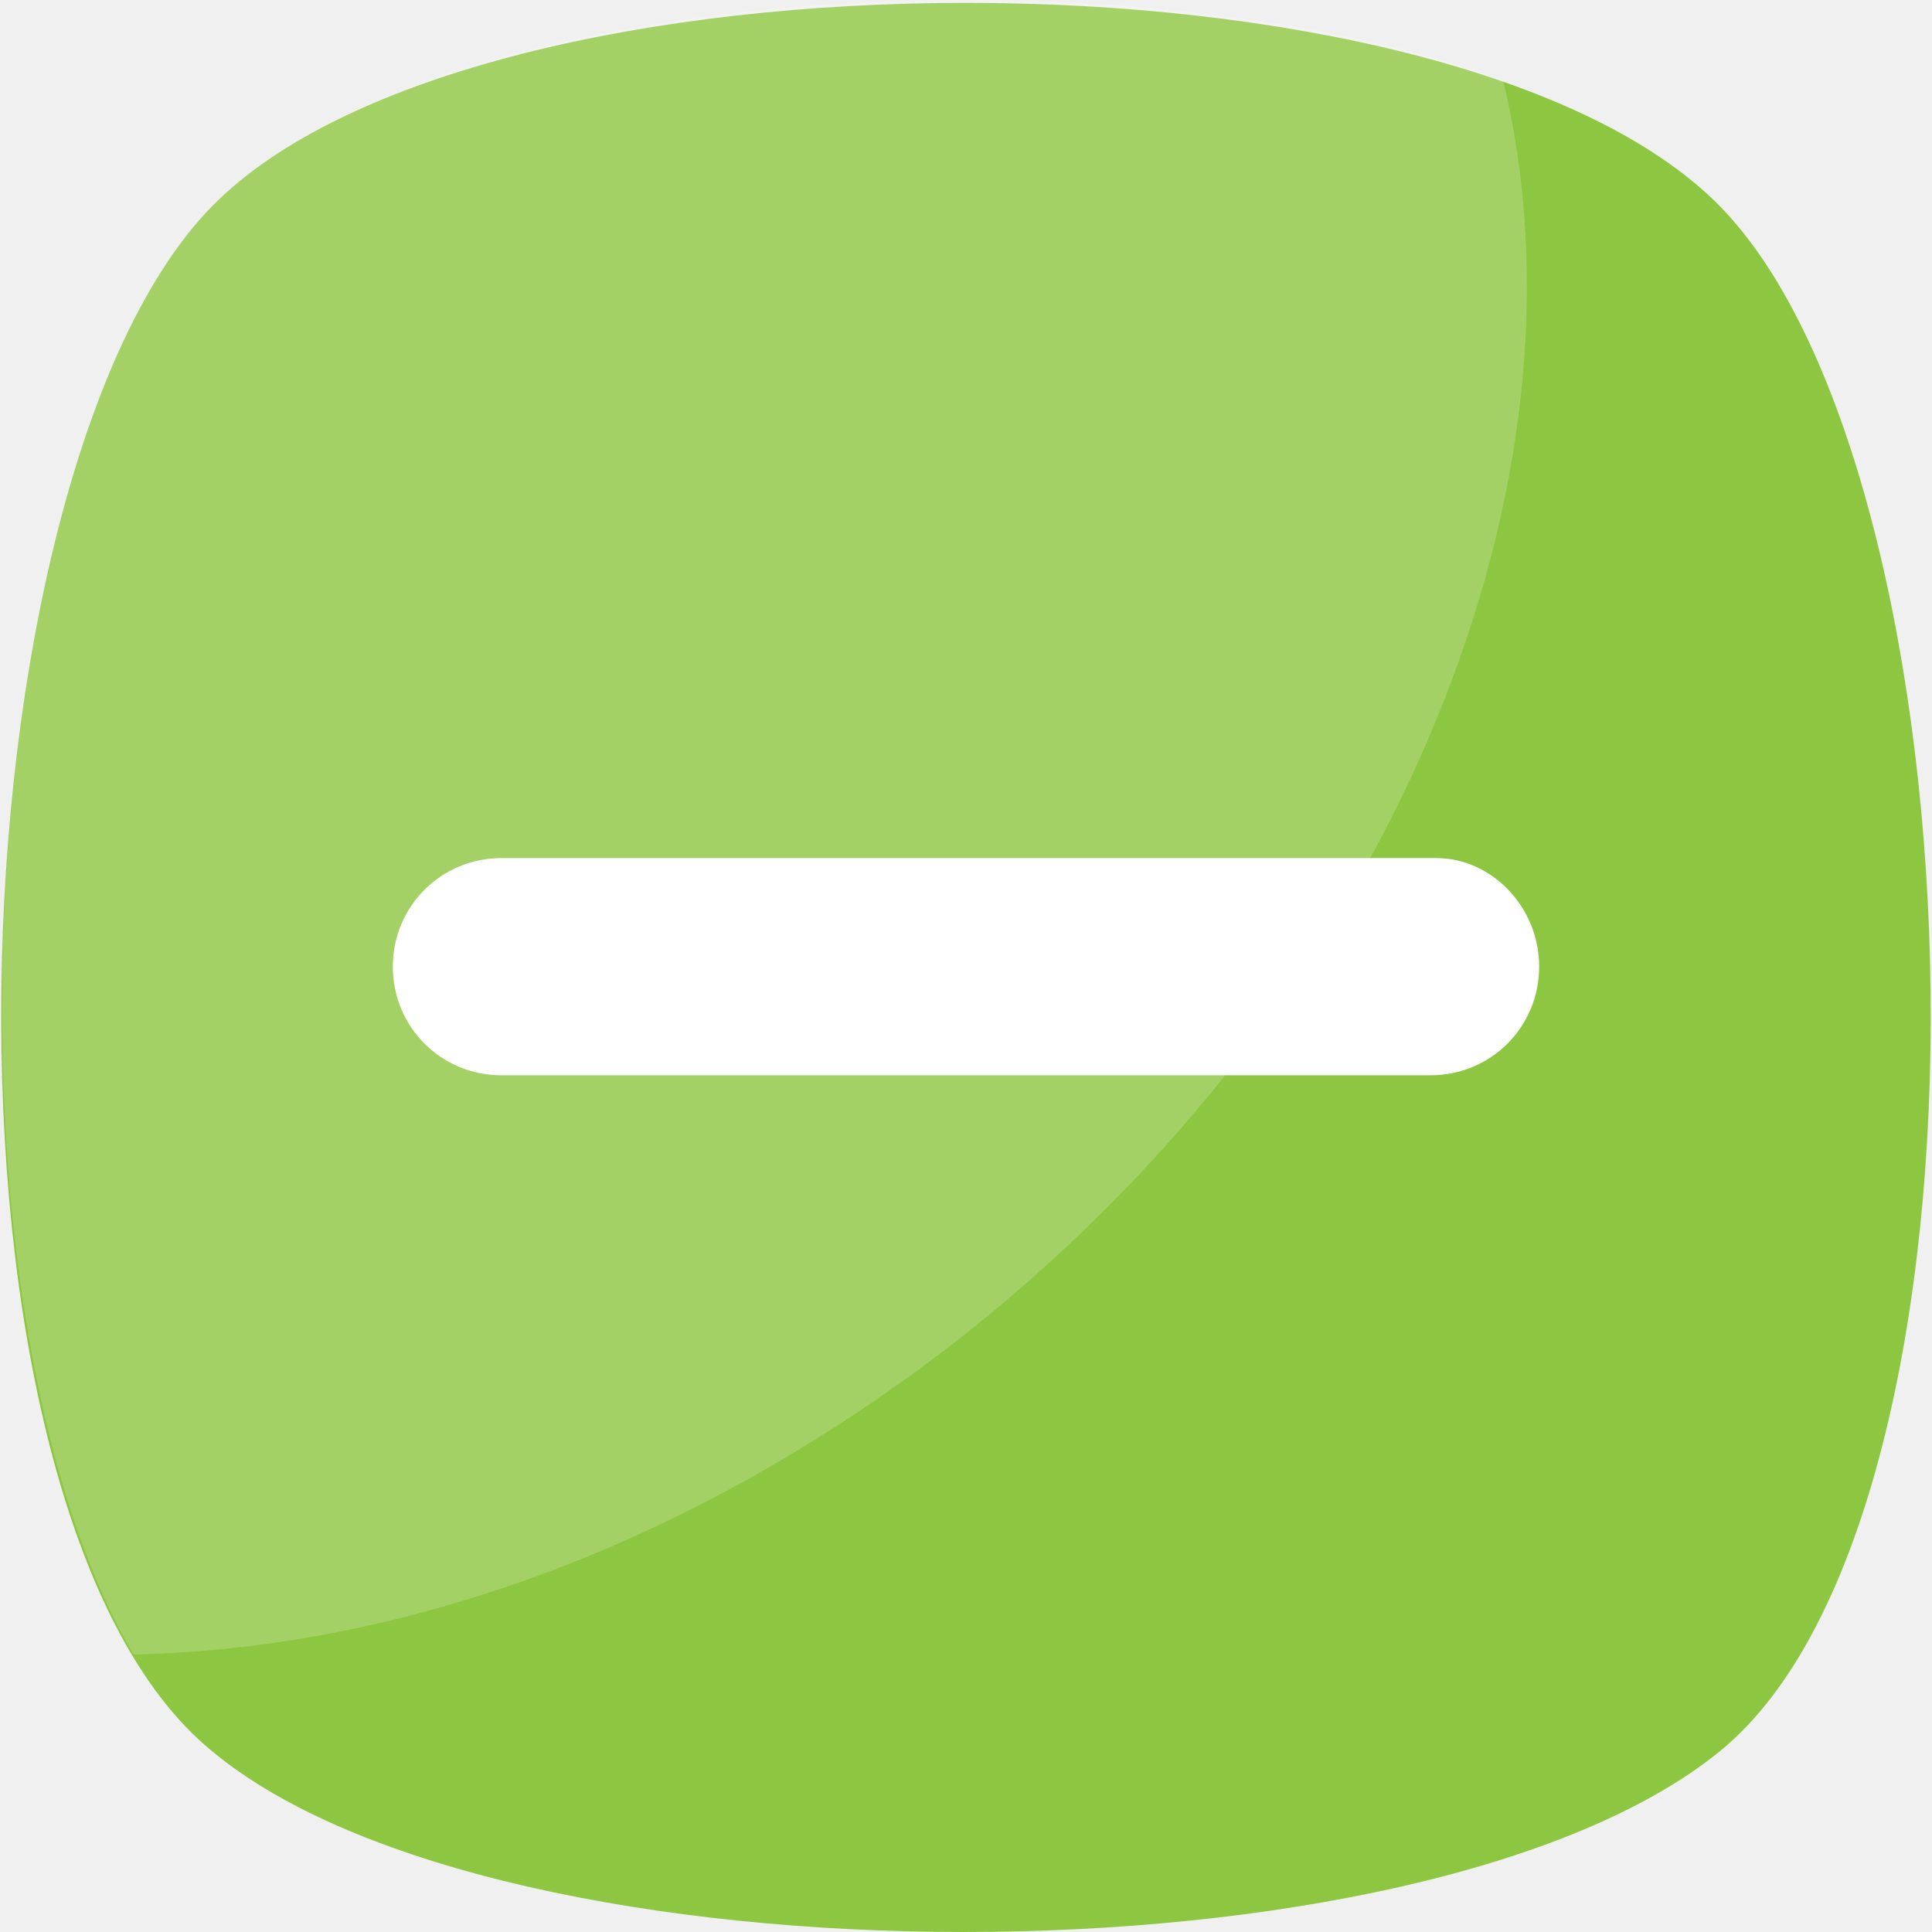
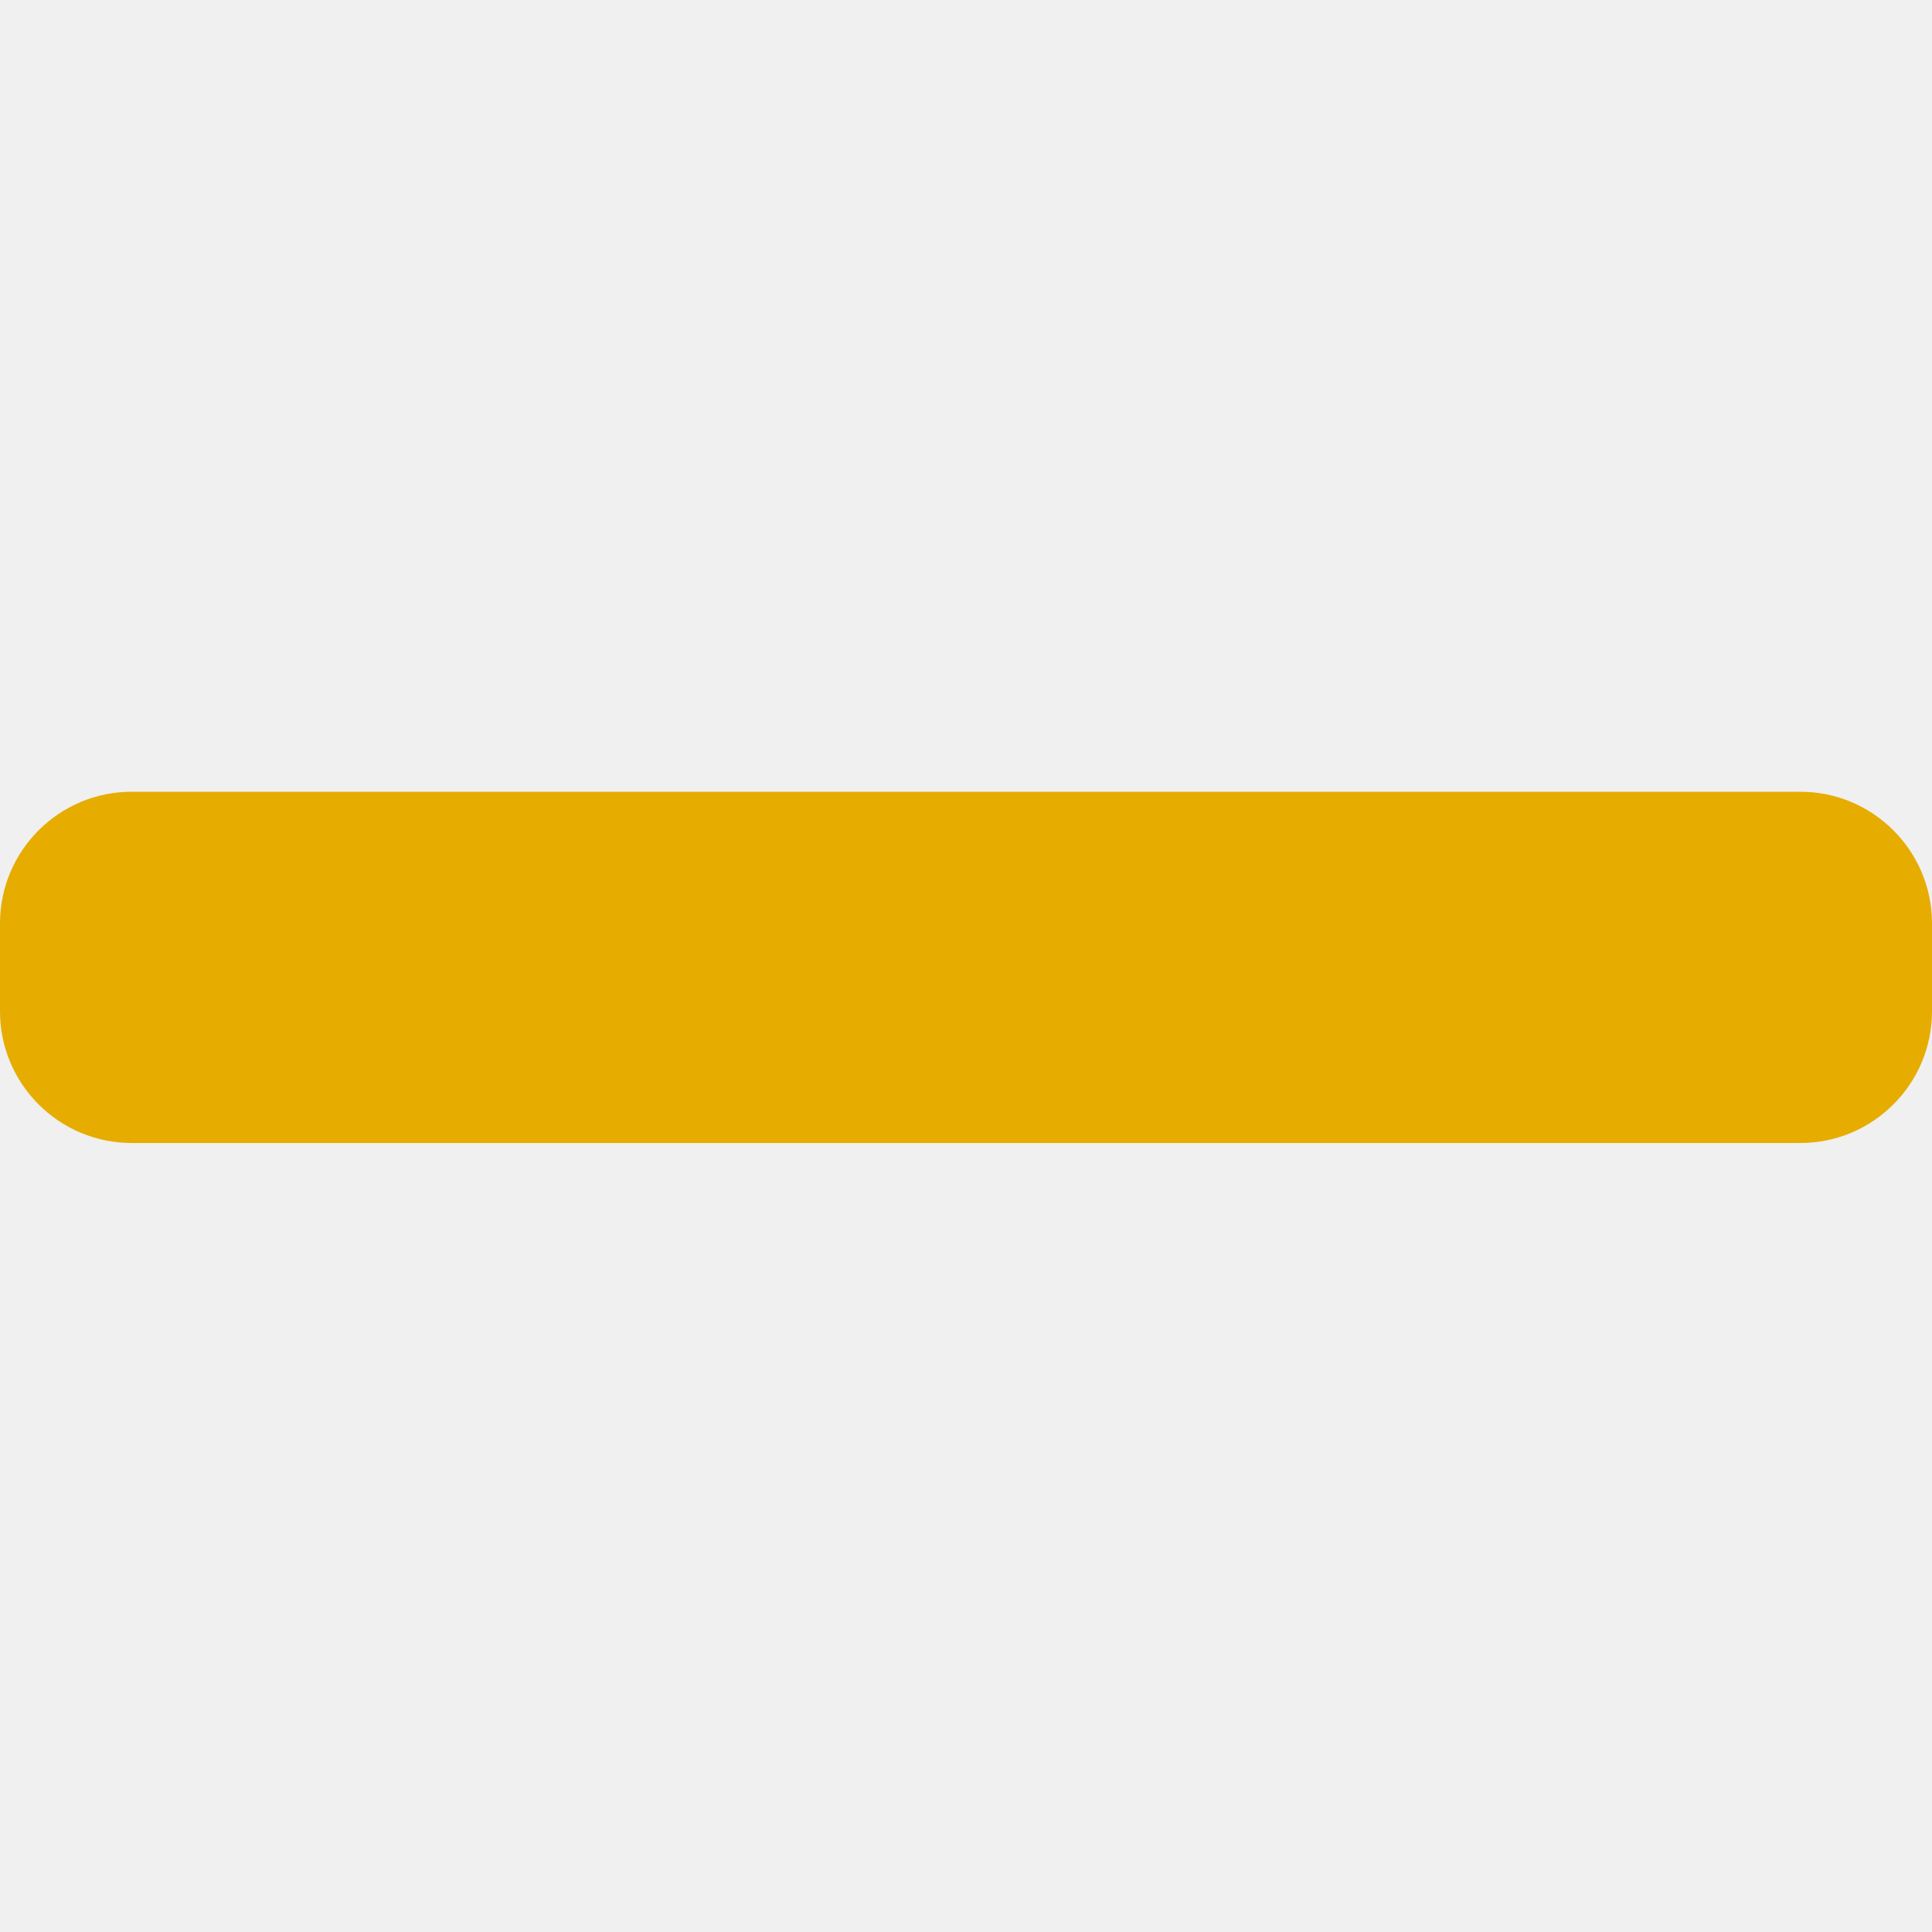
- <svg xmlns="http://www.w3.org/2000/svg" version="1.1" id="Capa_1" x="0px" y="0px" viewBox="0 0 455.431 455.431" style="enable-background:new 0 0 455.431 455.431;" xml:space="preserve">
-   <path style="fill:#8DC640;" d="M405.493,412.764c-69.689,56.889-287.289,56.889-355.556,0c-69.689-56.889-62.578-300.089,0-364.089  s292.978-64,355.556,0S475.182,355.876,405.493,412.764z" />
-   <g style="opacity:0.2;">
-     <path style="fill:#FFFFFF;" d="M229.138,313.209c-62.578,49.778-132.267,75.378-197.689,76.8   c-48.356-82.489-38.4-283.022,18.489-341.333c51.2-52.622,211.911-62.578,304.356-29.867   C377.049,112.676,330.116,232.142,229.138,313.209z" />
-   </g>
-   <path style="fill:#FFFFFF;" d="M362.827,227.876c0,14.222-11.378,25.6-25.6,25.6H118.204c-14.222,0-25.6-11.378-25.6-25.6  c0-14.222,11.378-25.6,25.6-25.6h220.444C351.449,202.276,362.827,213.653,362.827,227.876z" />
-   <g>
- </g>
-   <g>
- </g>
-   <g>
- </g>
-   <g>
- </g>
-   <g>
- </g>
-   <g>
- </g>
-   <g>
- </g>
-   <g>
- </g>
-   <g>
- </g>
-   <g>
- </g>
-   <g>
- </g>
-   <g>
- </g>
-   <g>
- </g>
-   <g>
- </g>
-   <g>
- </g>
+ <svg xmlns="http://www.w3.org/2000/svg" height="469pt" viewBox="0 -192 469.333 469" width="469pt">
+   <path d="m437.332.168h-405.332c-17.664 0-32 14.336-32 32v21.332c0 17.664 14.336 32 32 32h405.332c17.664 0 32-14.336 32-32v-21.332c0-17.664-14.336-32-32-32zm0 0" fill="#e6ac00" />
</svg>
